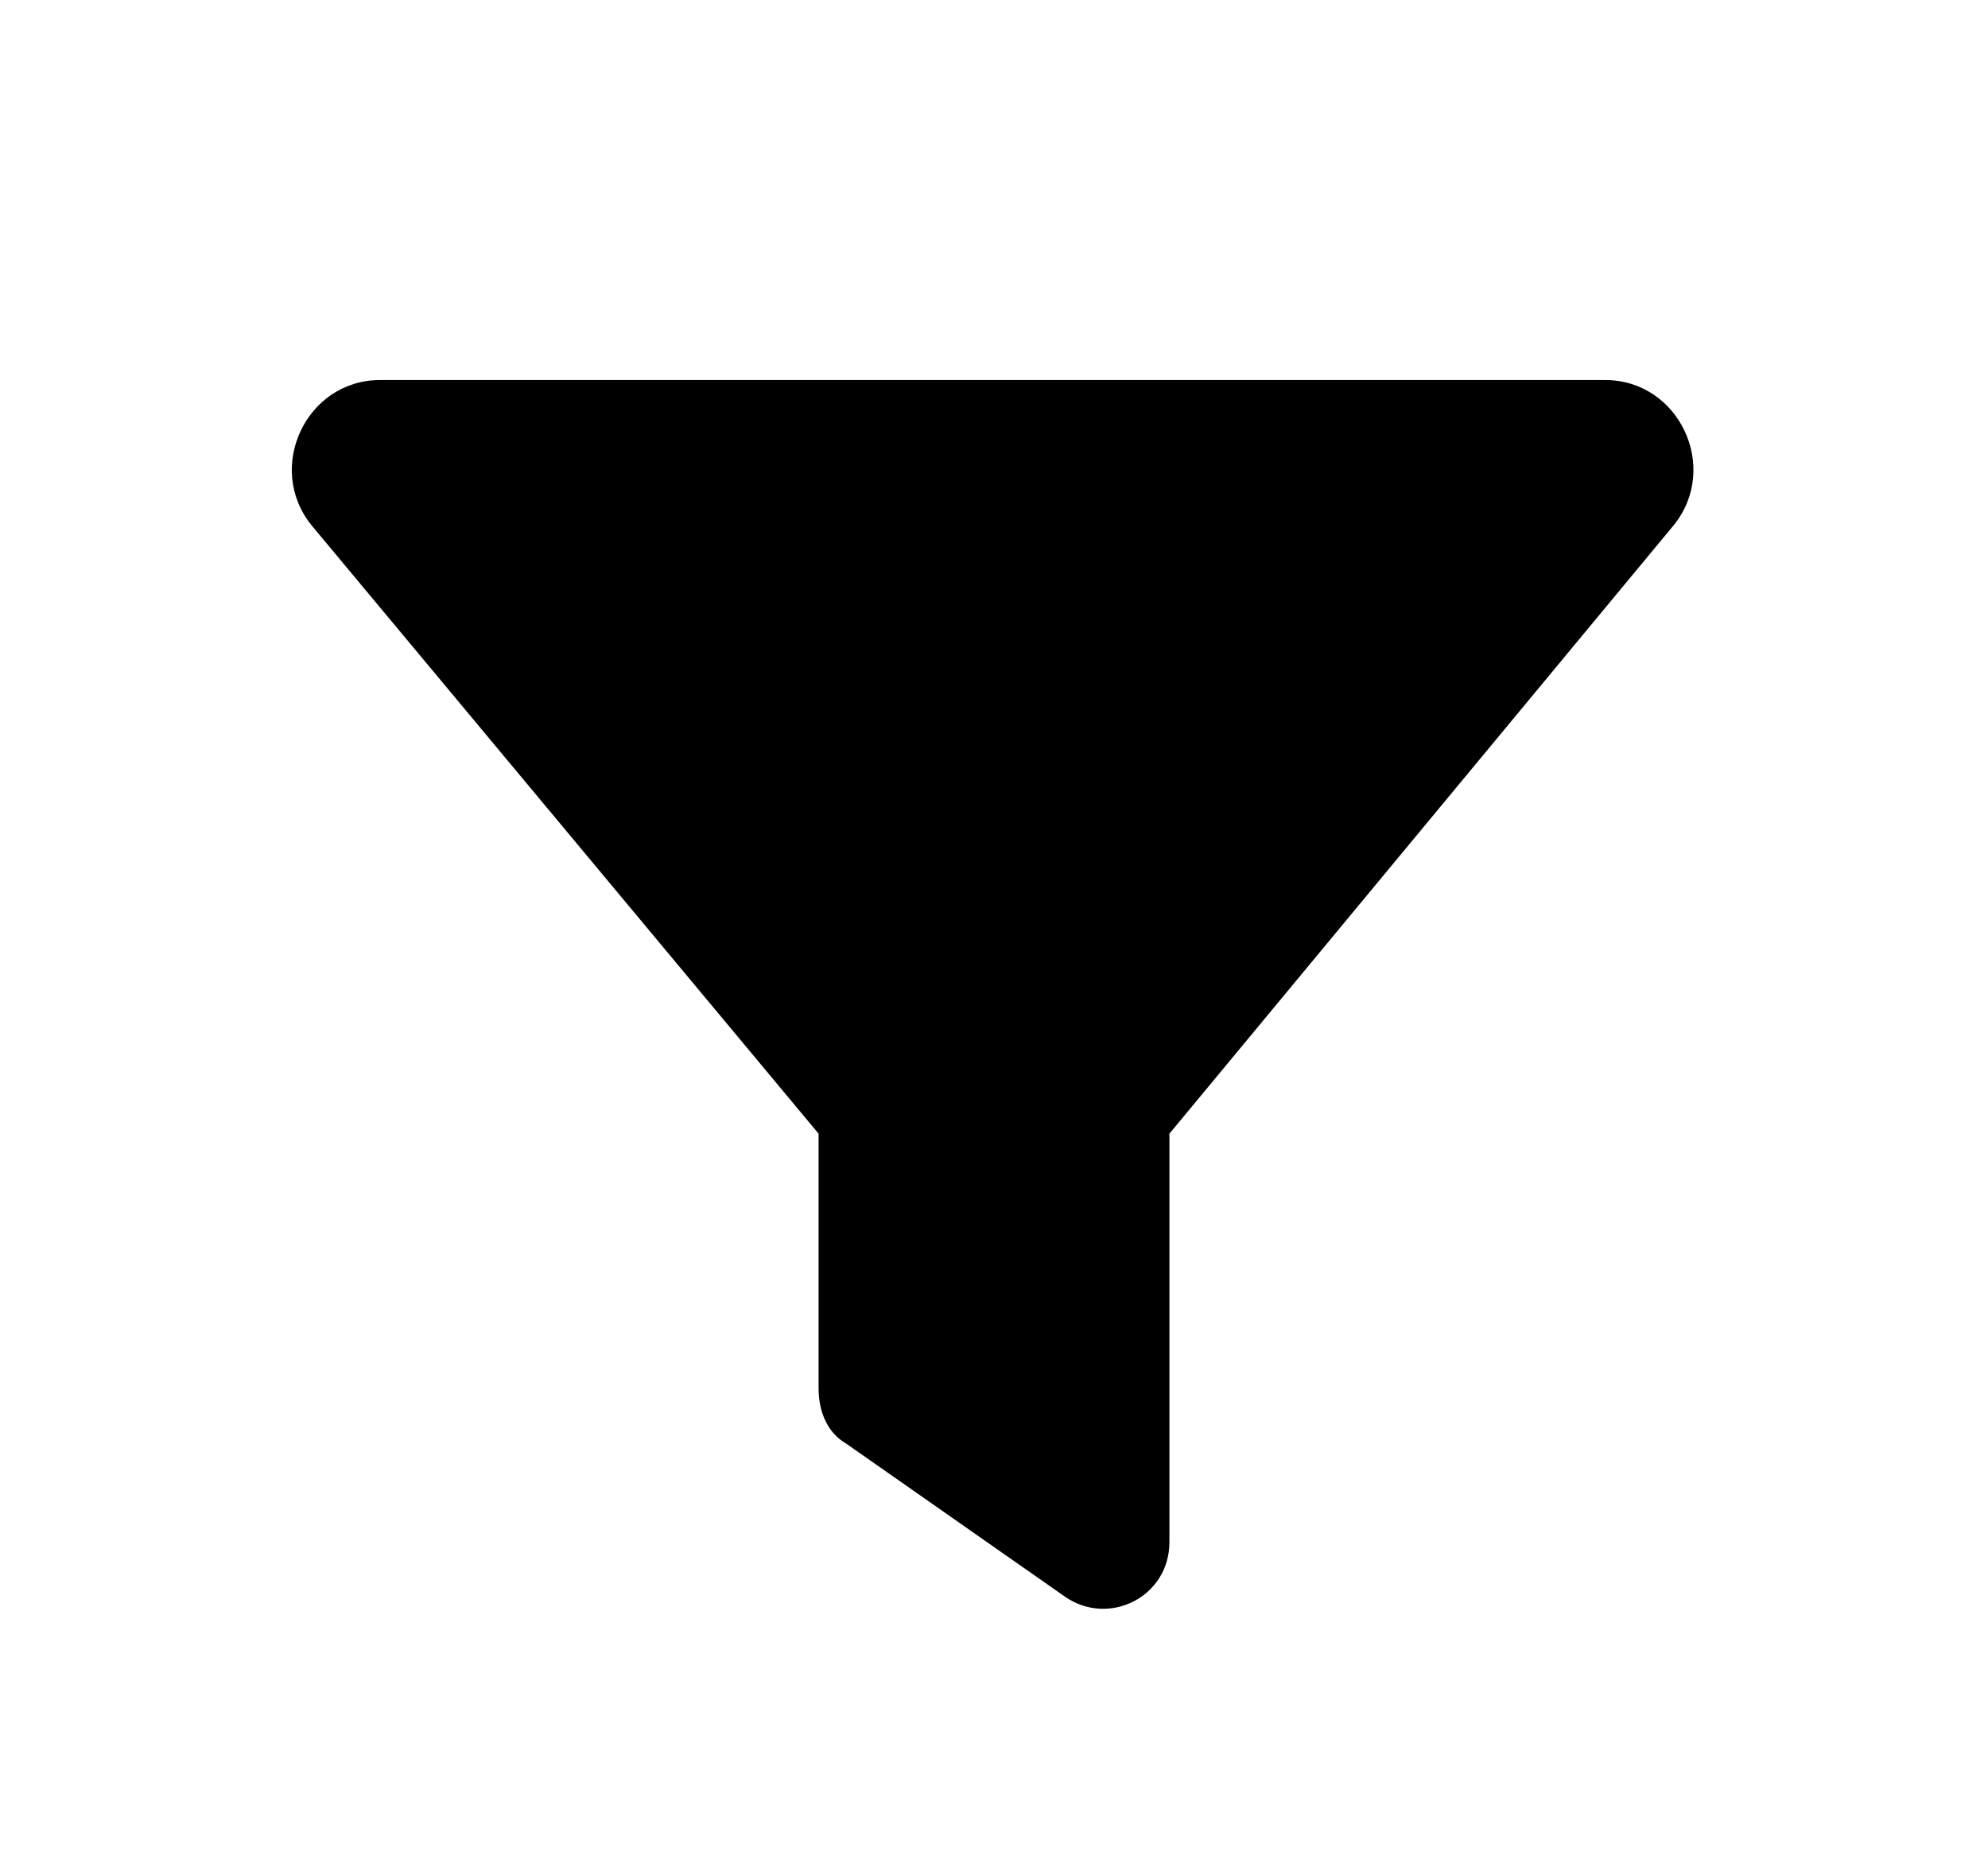
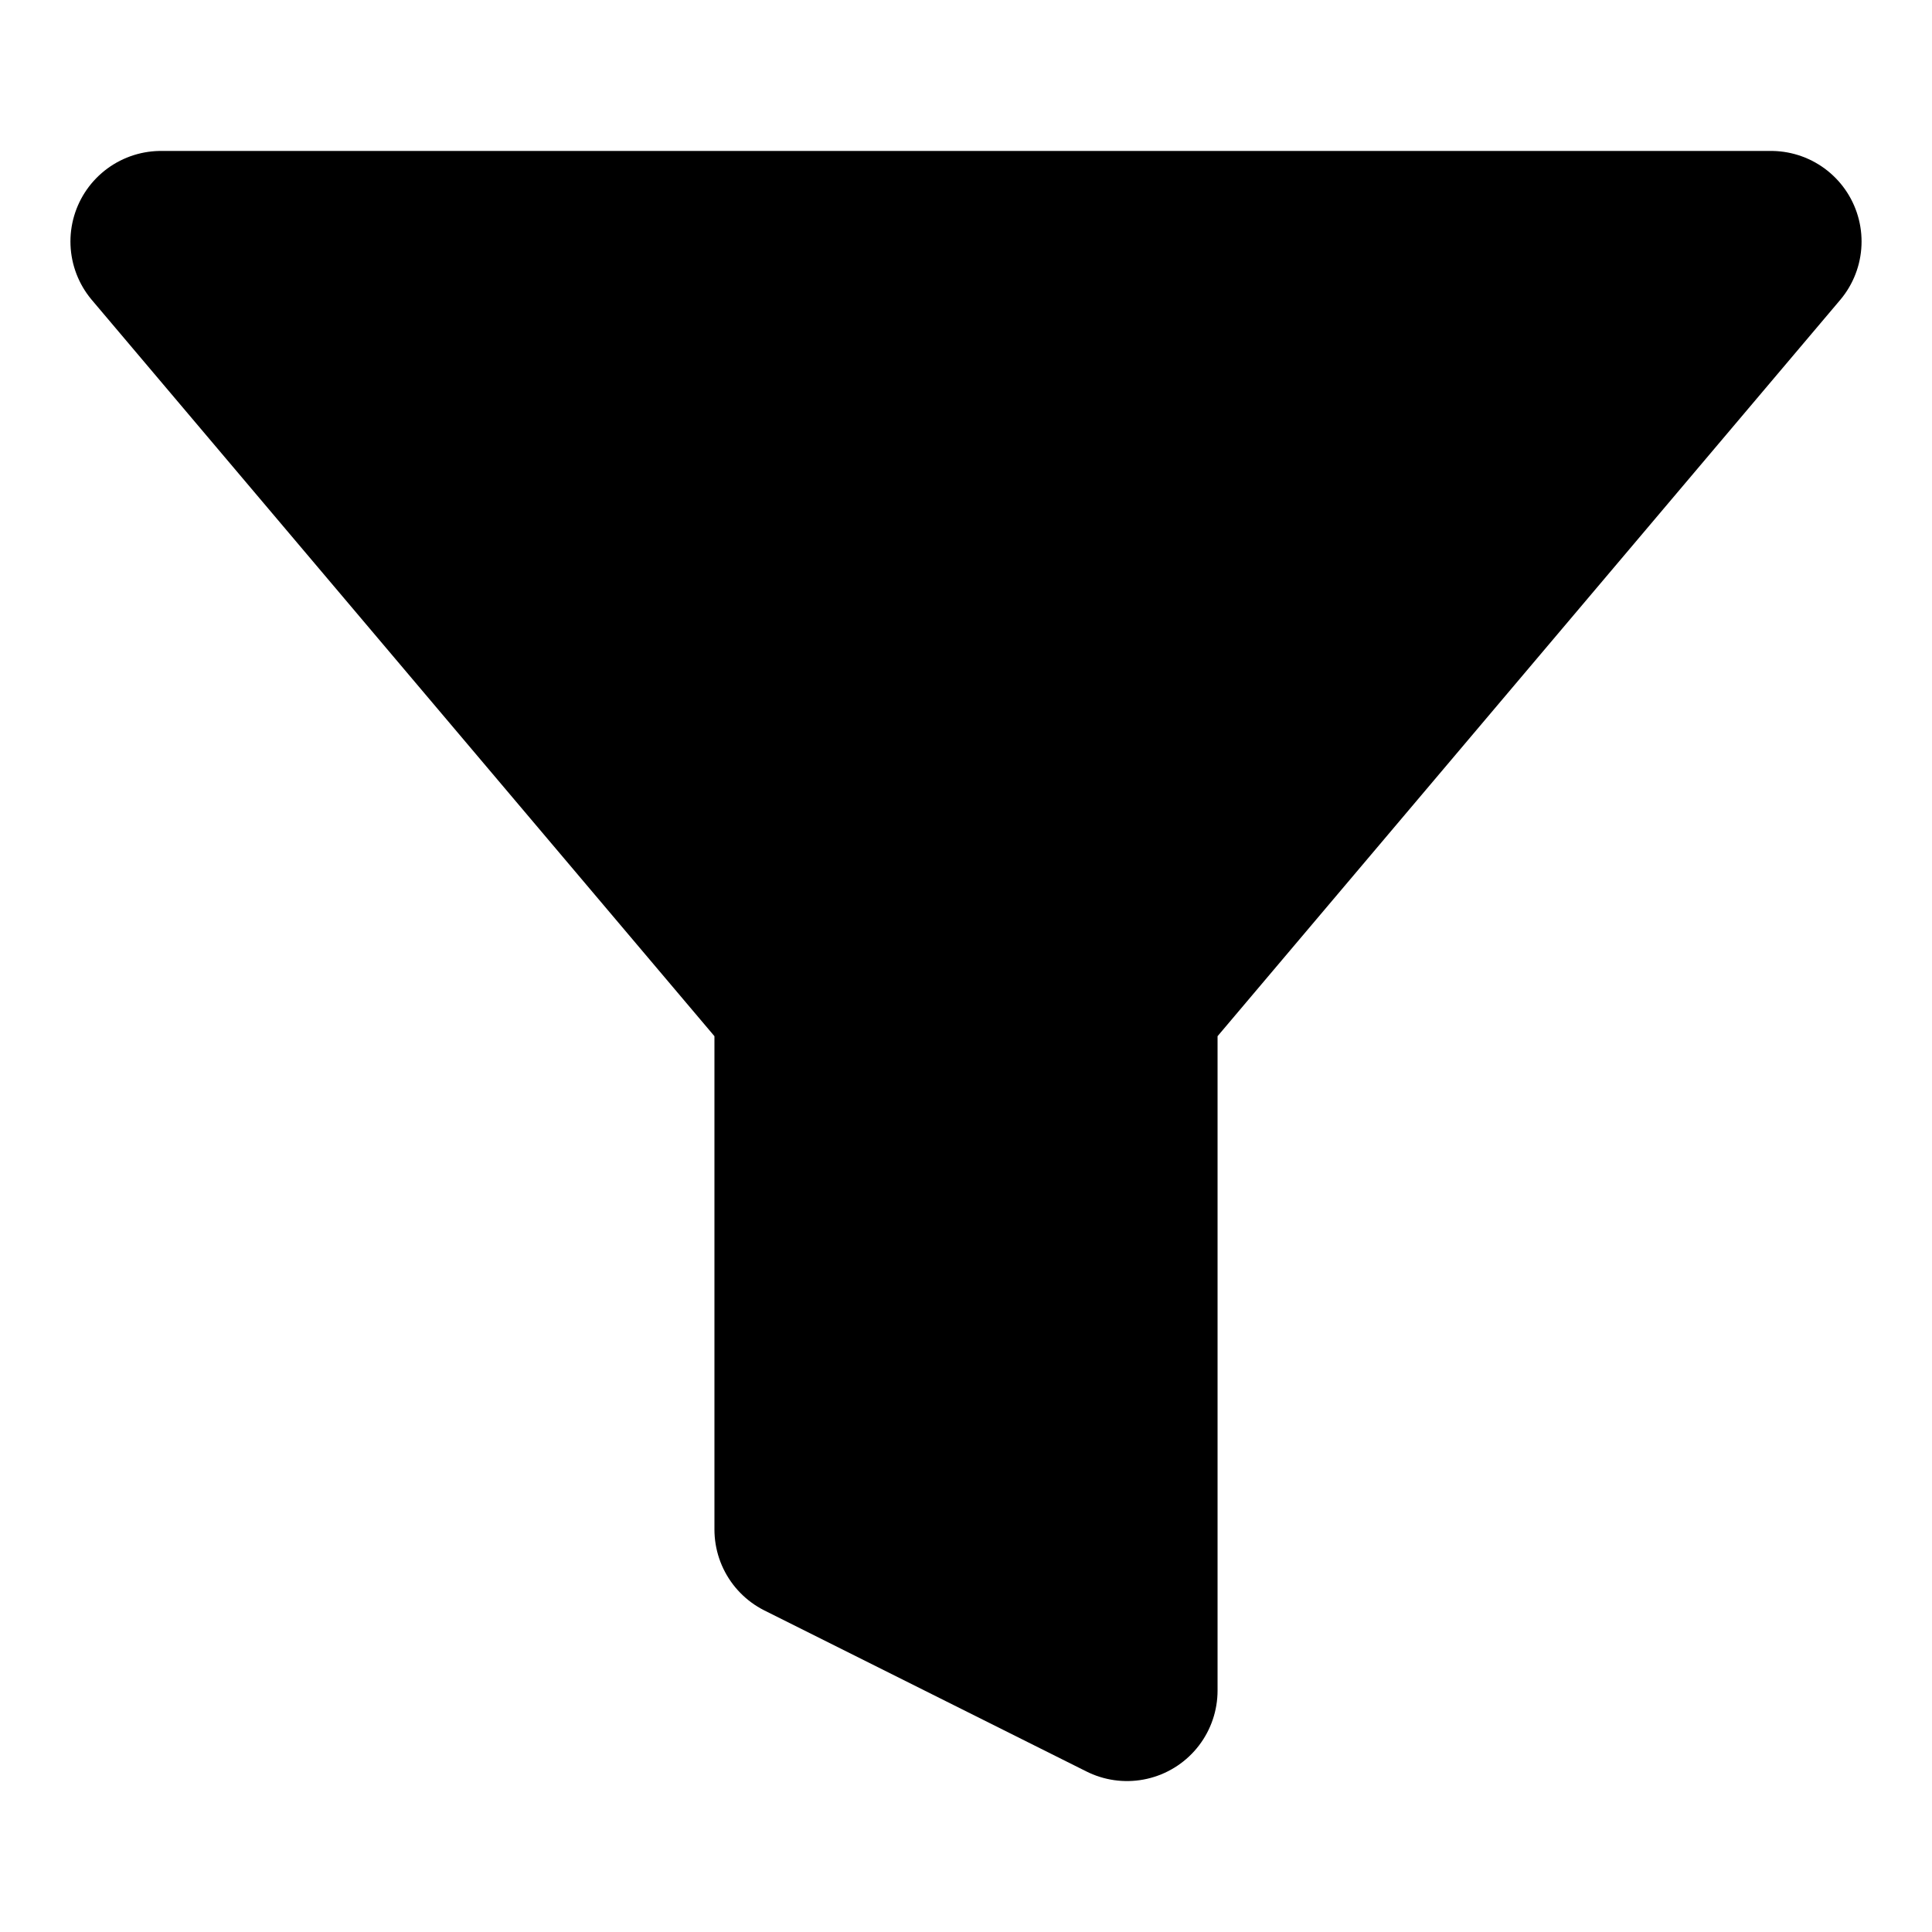
- <svg xmlns="http://www.w3.org/2000/svg" width="17" height="16" viewBox="0 0 17 16">
-   <path d="M14.312 4.492L10 9.695V13.188C10 13.656 9.484 13.914 9.109 13.656L7.234 12.344C7.07 12.25 7 12.062 7 11.875V9.695L2.664 4.492C2.266 4 2.617 3.25 3.25 3.25H13.727C14.359 3.25 14.711 4 14.312 4.492Z" />
+ <svg xmlns="http://www.w3.org/2000/svg" width="24" height="24" viewBox="0 0 24 24" stroke="currentColor" stroke-width="2.25" stroke-linecap="round" stroke-linejoin="round" class="lucide lucide-filter">
+   <polygon points="22 3 2 3 10 12.46 10 19 14 21 14 12.46 22 3" />
</svg>
